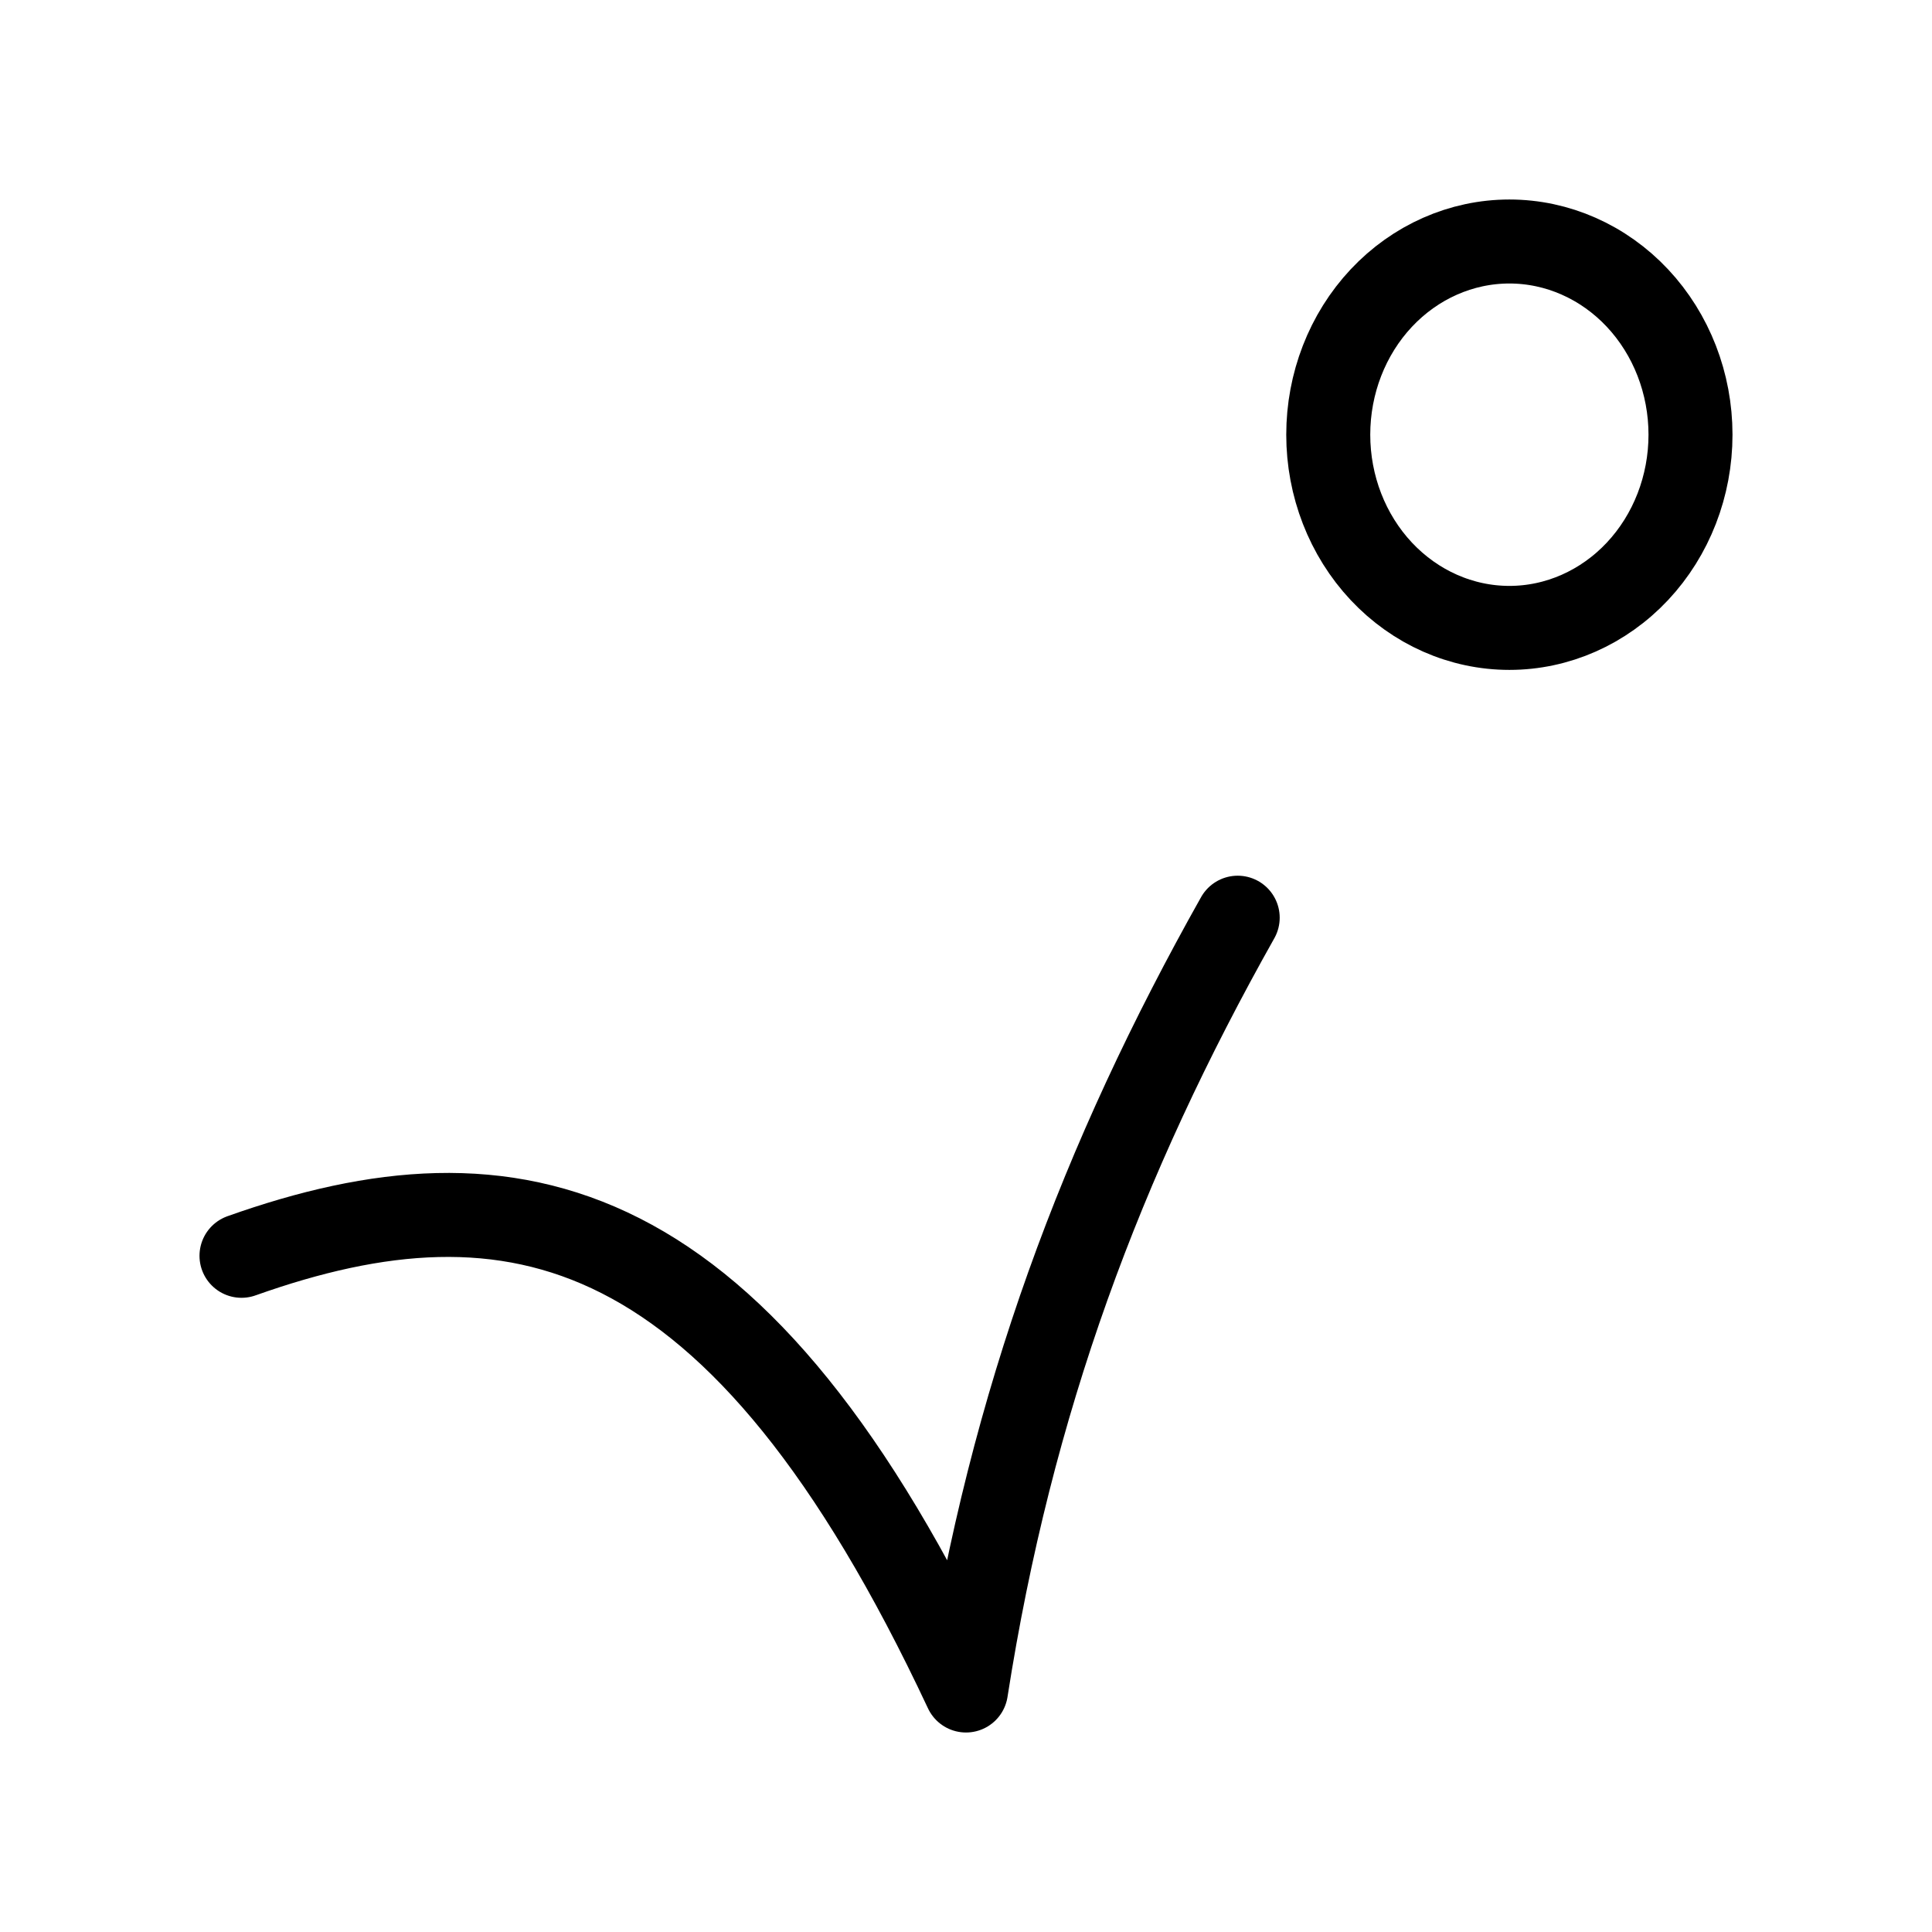
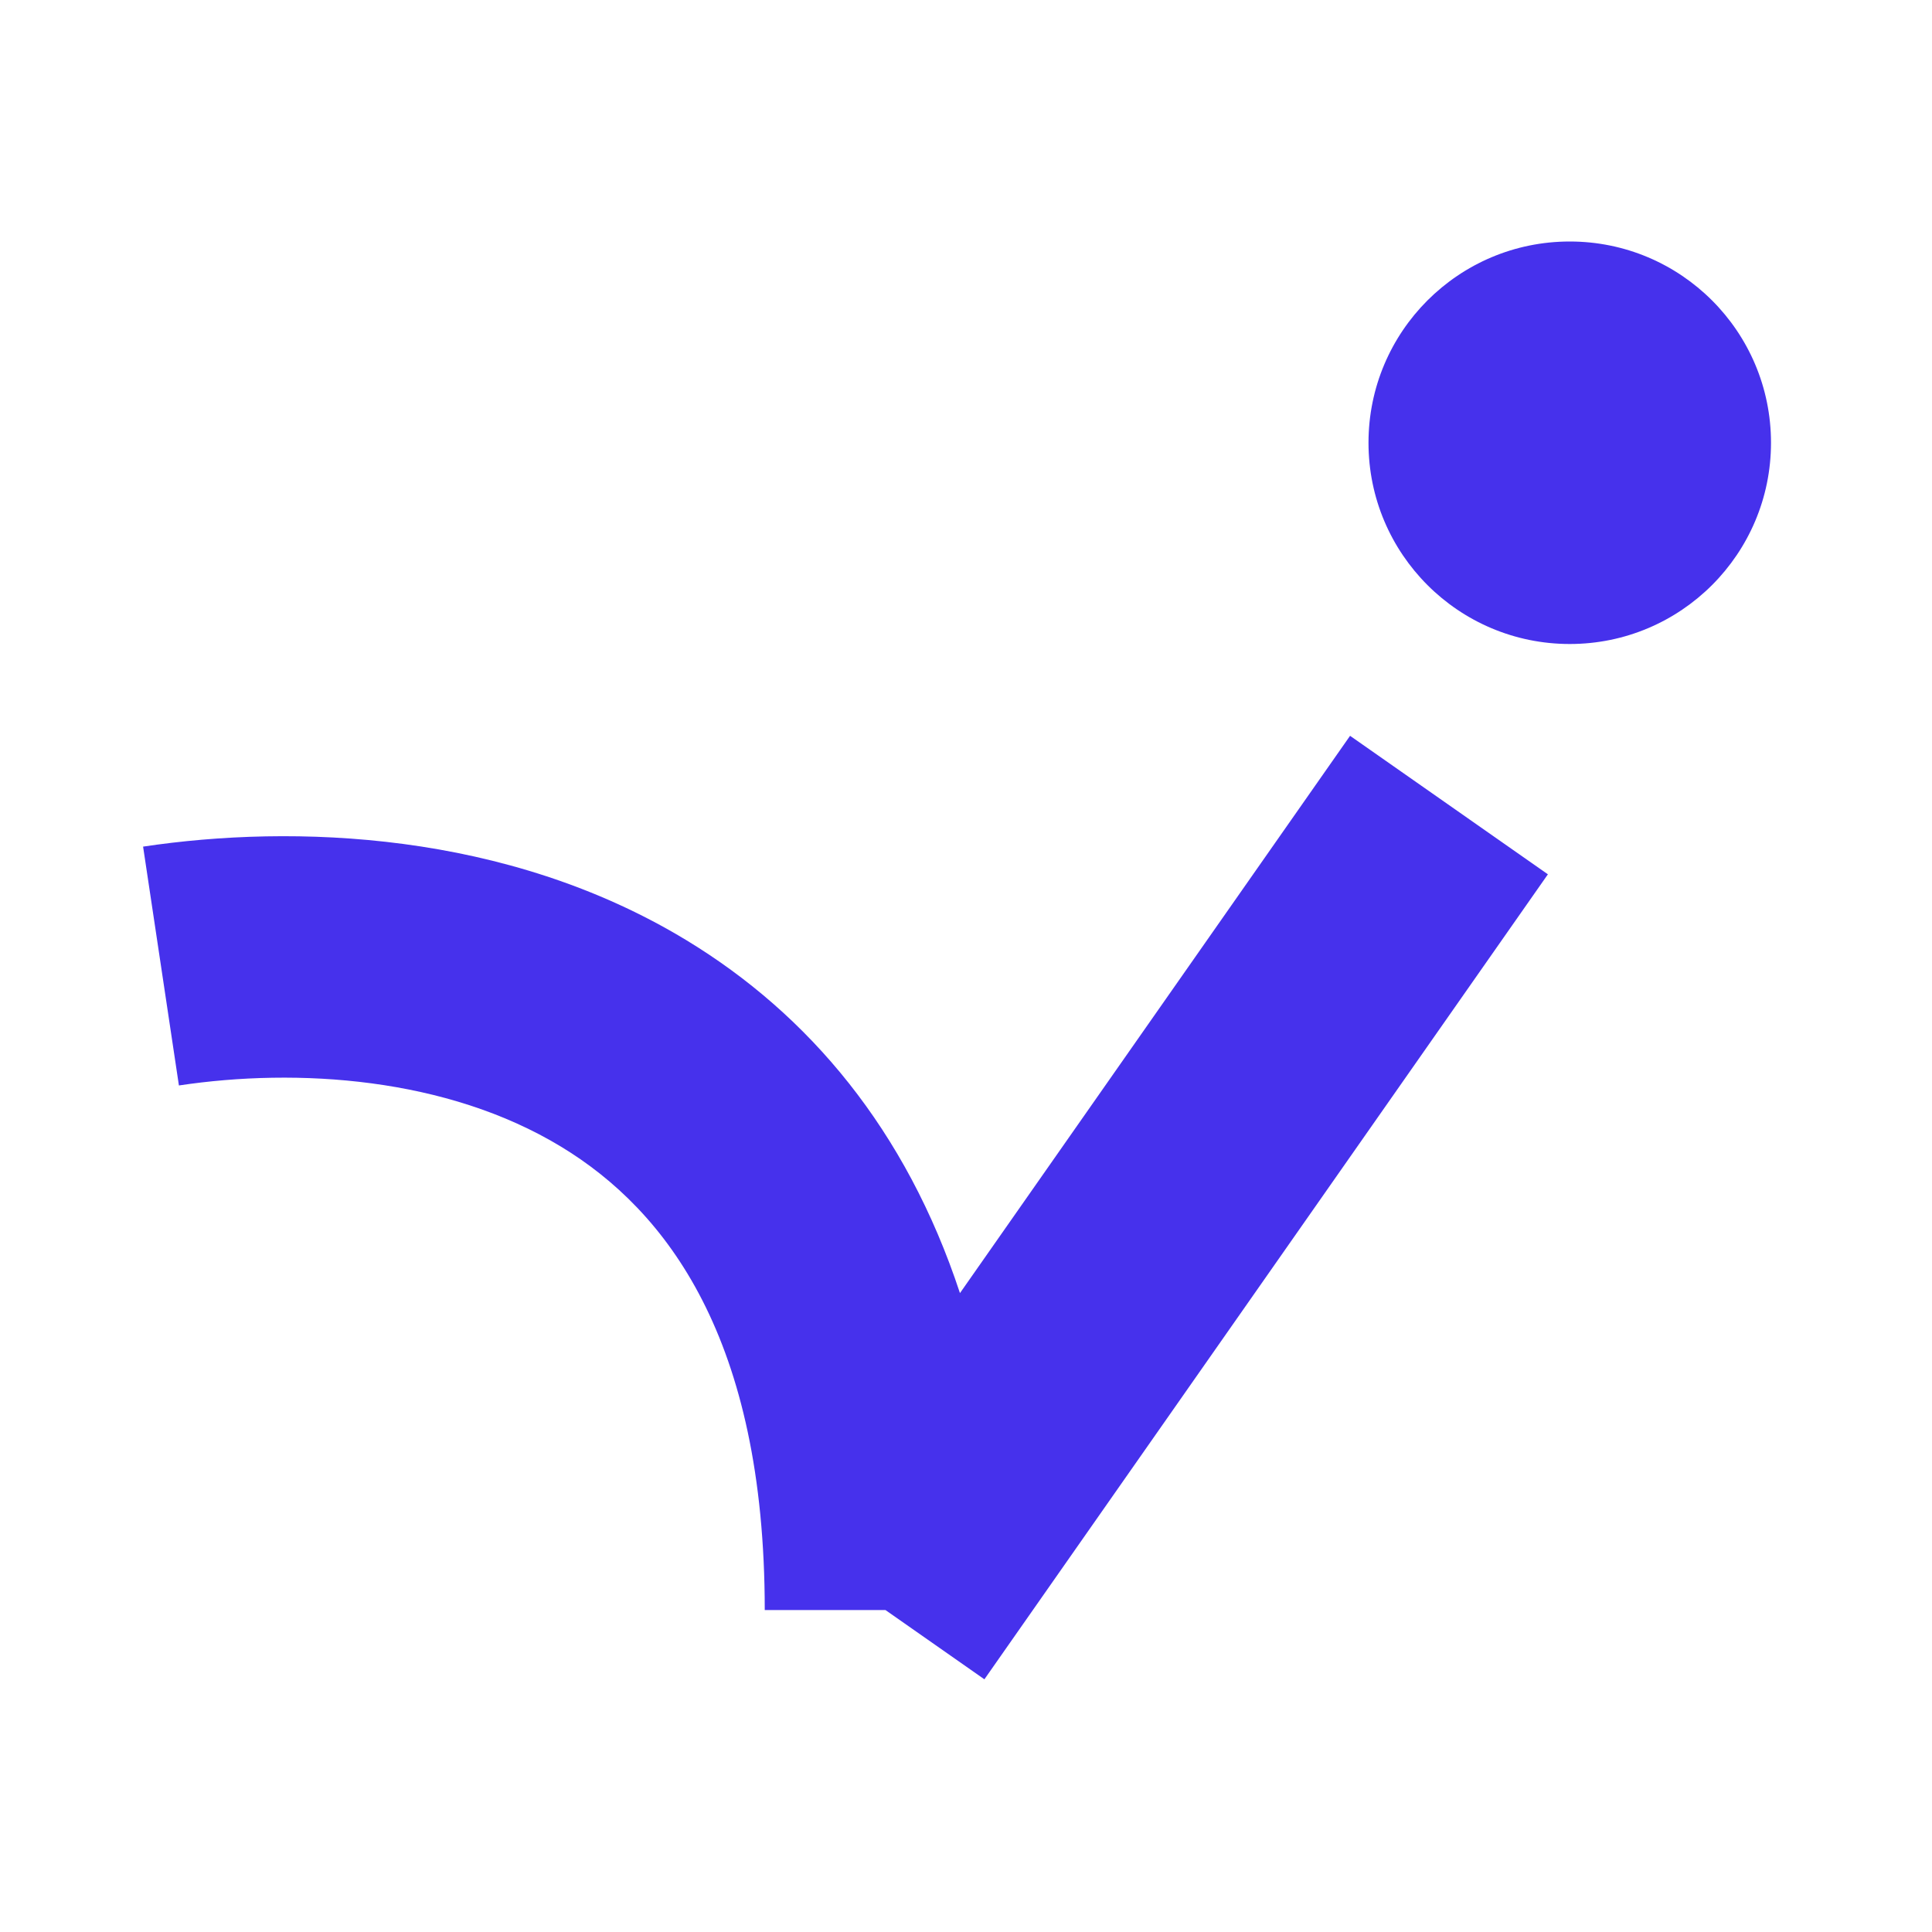
- <svg xmlns="http://www.w3.org/2000/svg" width="46" height="46" viewBox="0 0 46 46" fill="none">
-   <path d="M5.75 29.9C12.219 27.6 17.609 28.75 23 40.25C24.078 33.35 26.234 27.6 29.469 21.85M35.938 14.95C34.794 14.95 33.697 14.465 32.888 13.603C32.079 12.74 31.625 11.57 31.625 10.35C31.625 9.13 32.079 7.96 32.888 7.097C33.697 6.235 34.794 5.75 35.938 5.75C37.081 5.75 38.178 6.235 38.987 7.097C39.796 7.96 40.25 9.13 40.25 10.35C40.25 11.57 39.796 12.74 38.987 13.603C38.178 14.465 37.081 14.95 35.938 14.95Z" stroke="black" stroke-width="2" stroke-linecap="round" stroke-linejoin="round" />
+ <svg xmlns="http://www.w3.org/2000/svg" width="48" height="48" viewBox="0 0 48 48" fill="none">
+   <path d="M24.457 41.722L38.457 21.722L33.542 18.281L23.85 32.127C22.512 28.068 20.094 25.205 17.056 23.361C12.571 20.64 7.278 20.476 3.555 21.034L4.445 26.968C7.388 26.526 11.095 26.762 13.943 28.491C16.556 30.076 19 33.252 19 40.001H21.999L24.457 41.722Z" fill="#4631EC" />
+   <circle cx="39" cy="11" r="5" fill="#4631EC" />
</svg>
